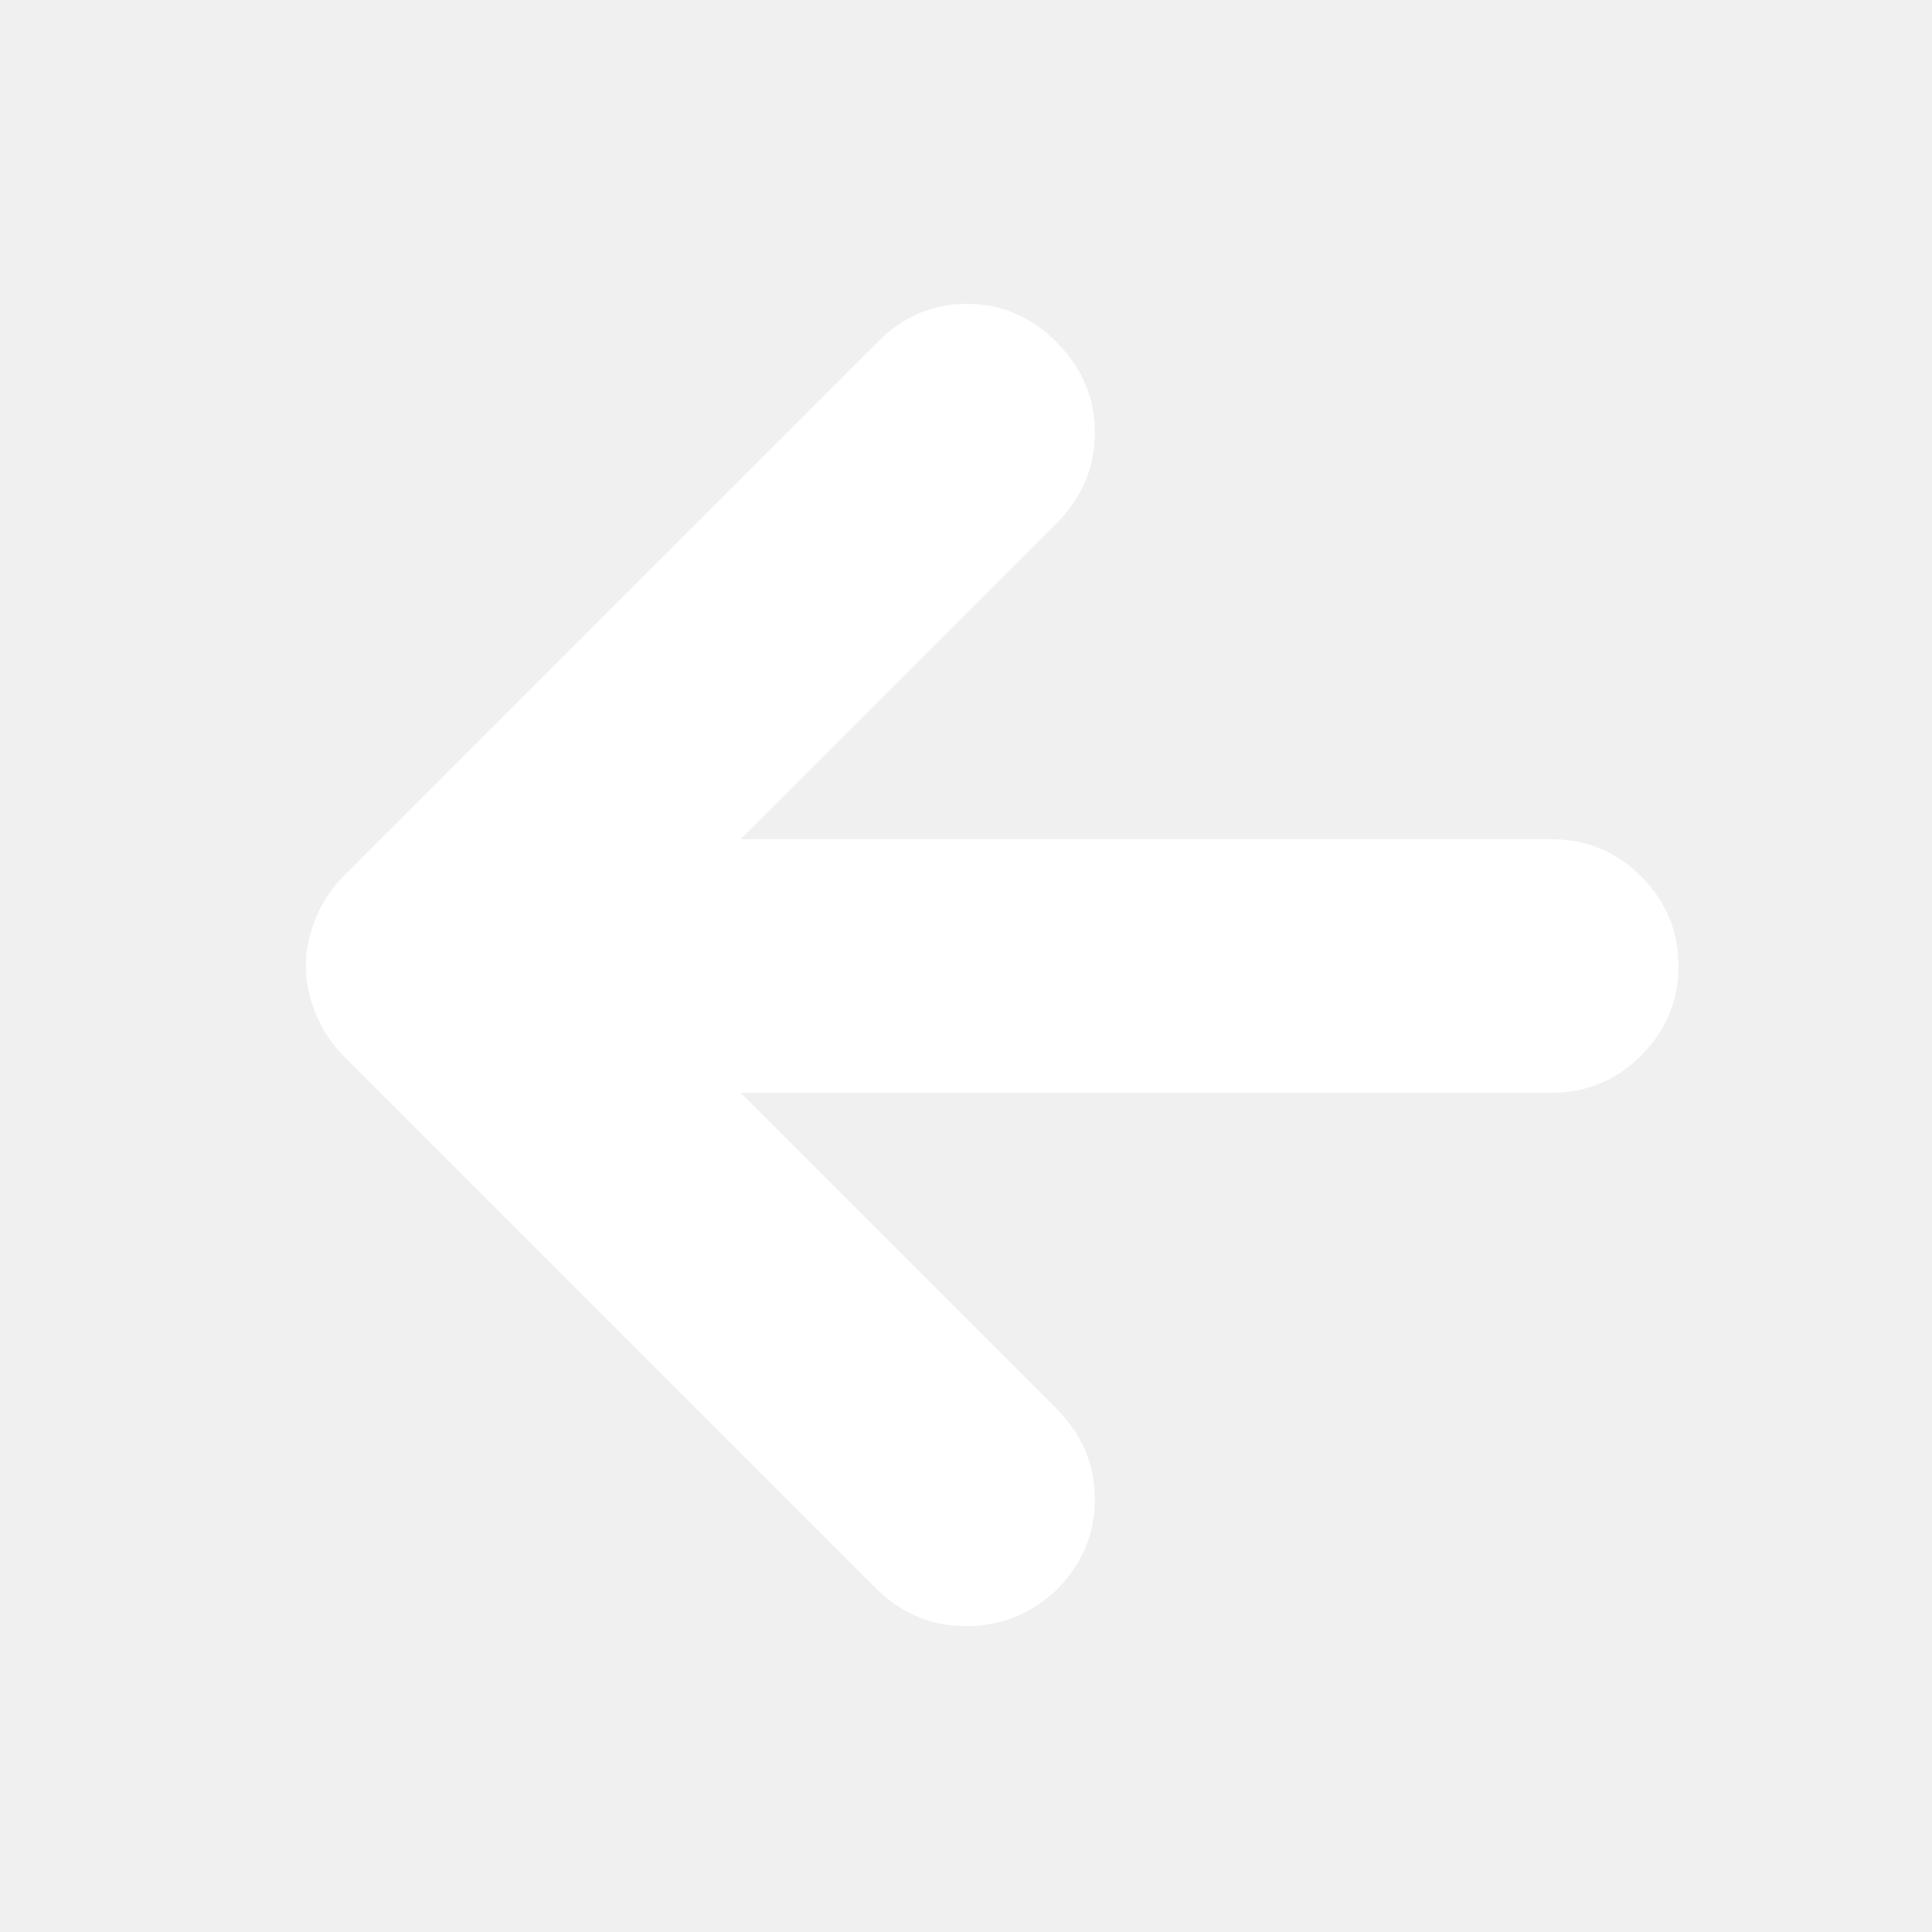
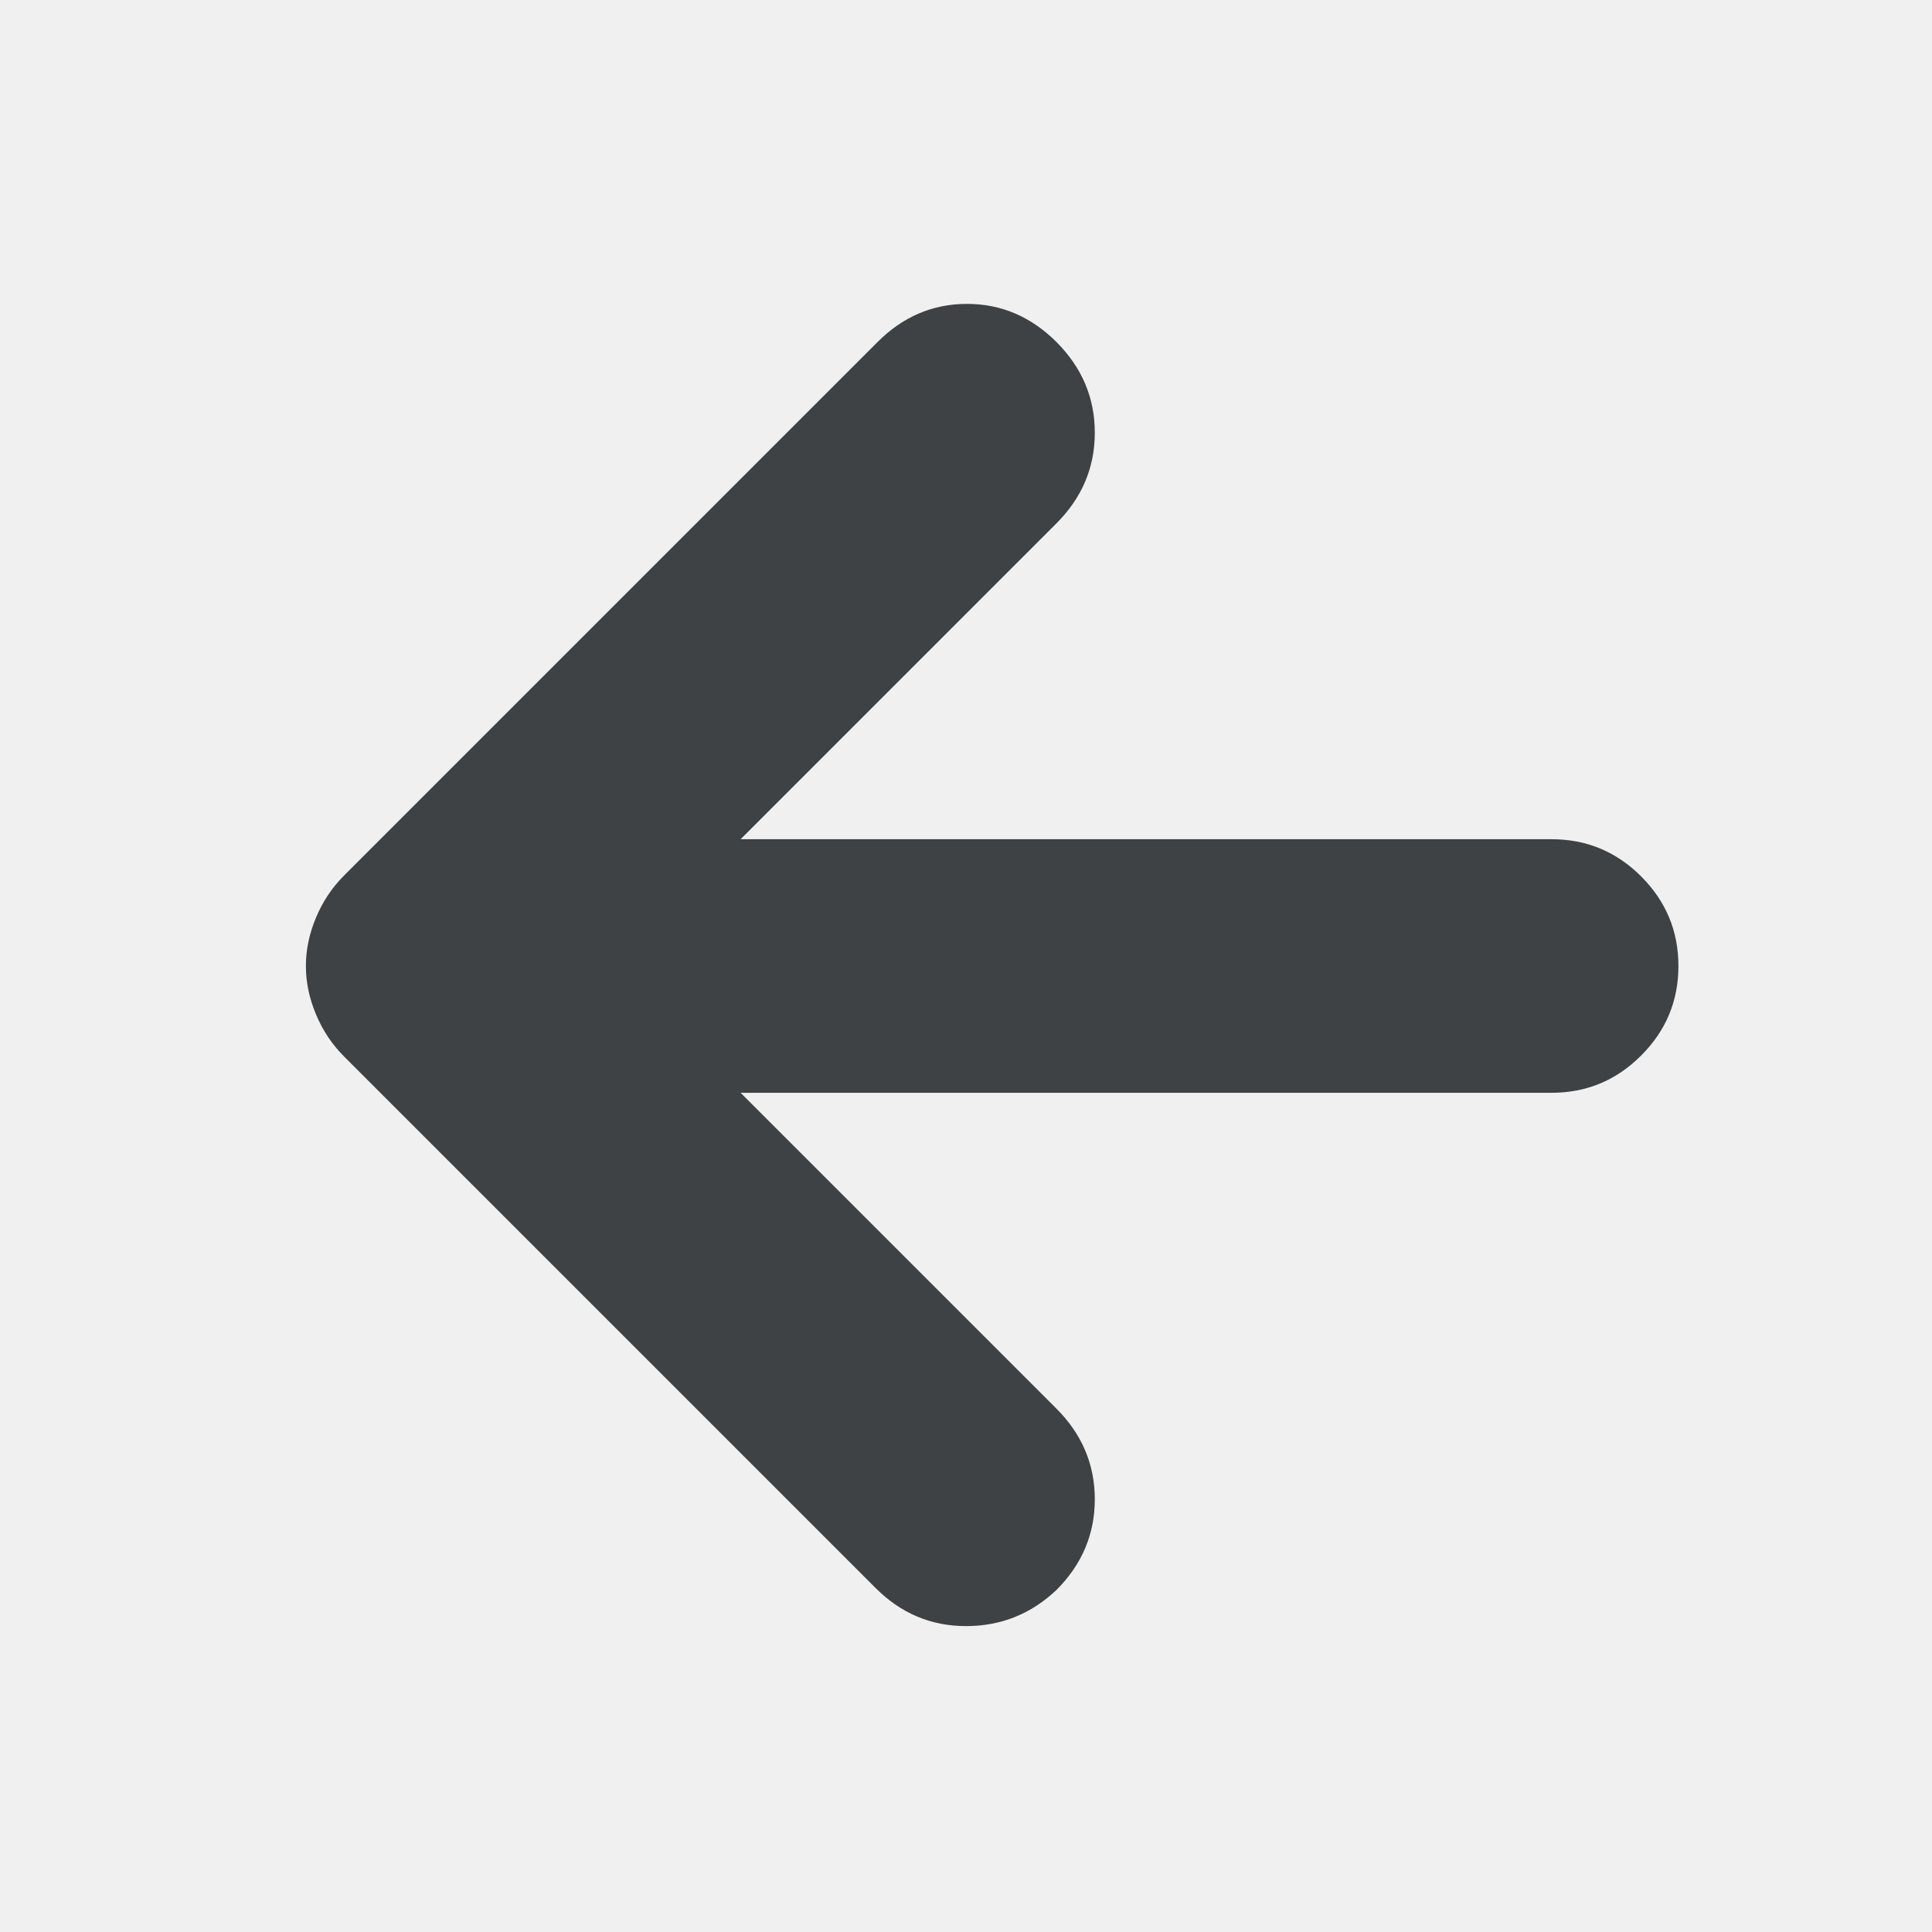
<svg xmlns="http://www.w3.org/2000/svg" width="24" height="24" viewBox="0 0 24 24" fill="none">
  <g id="Shape=arrow_back">
    <mask id="mask0_1561_3290" style="mask-type:alpha" maskUnits="userSpaceOnUse" x="0" y="0" width="24" height="24">
-       <rect id="Bounding box" width="24" height="24" fill="#D9D9D9" />
+       <rect id="Bounding box" width="24" height="24" fill="#3E4244" />
    </mask>
    <g mask="url(#mask0_1561_3290)">
-       <path id="arrow_back" d="M9.2 13.575L13.125 17.5C13.441 17.817 13.6 18.192 13.6 18.625C13.6 19.058 13.441 19.433 13.125 19.75C12.808 20.05 12.433 20.2 12 20.2C11.566 20.2 11.191 20.042 10.875 19.725L4.275 13.125C4.125 12.975 4.008 12.8 3.925 12.6C3.841 12.4 3.8 12.2 3.8 12C3.8 11.8 3.841 11.6 3.925 11.4C4.008 11.2 4.125 11.025 4.275 10.875L10.9 4.25C11.216 3.933 11.587 3.775 12.012 3.775C12.437 3.775 12.808 3.933 13.125 4.25C13.441 4.567 13.6 4.942 13.6 5.375C13.6 5.808 13.441 6.183 13.125 6.5L9.2 10.425H19.275C19.708 10.425 20.079 10.579 20.387 10.887C20.696 11.196 20.85 11.567 20.85 12C20.85 12.433 20.696 12.804 20.387 13.112C20.079 13.421 19.708 13.575 19.275 13.575H9.2Z" fill="white" />
+       <path id="arrow_back" d="M9.2 13.575L13.125 17.5C13.441 17.817 13.6 18.192 13.6 18.625C13.6 19.058 13.441 19.433 13.125 19.75C12.808 20.05 12.433 20.2 12 20.2C11.566 20.2 11.191 20.042 10.875 19.725L4.275 13.125C4.125 12.975 4.008 12.8 3.925 12.6C3.841 12.4 3.8 12.2 3.8 12C3.8 11.8 3.841 11.6 3.925 11.4C4.008 11.2 4.125 11.025 4.275 10.875L10.9 4.25C11.216 3.933 11.587 3.775 12.012 3.775C12.437 3.775 12.808 3.933 13.125 4.25C13.441 4.567 13.6 4.942 13.6 5.375C13.6 5.808 13.441 6.183 13.125 6.5L9.2 10.425H19.275C19.708 10.425 20.079 10.579 20.387 10.887C20.696 11.196 20.85 11.567 20.85 12C20.85 12.433 20.696 12.804 20.387 13.112C20.079 13.421 19.708 13.575 19.275 13.575H9.2Z" fill="#3E4244" />
    </g>
  </g>
</svg>
